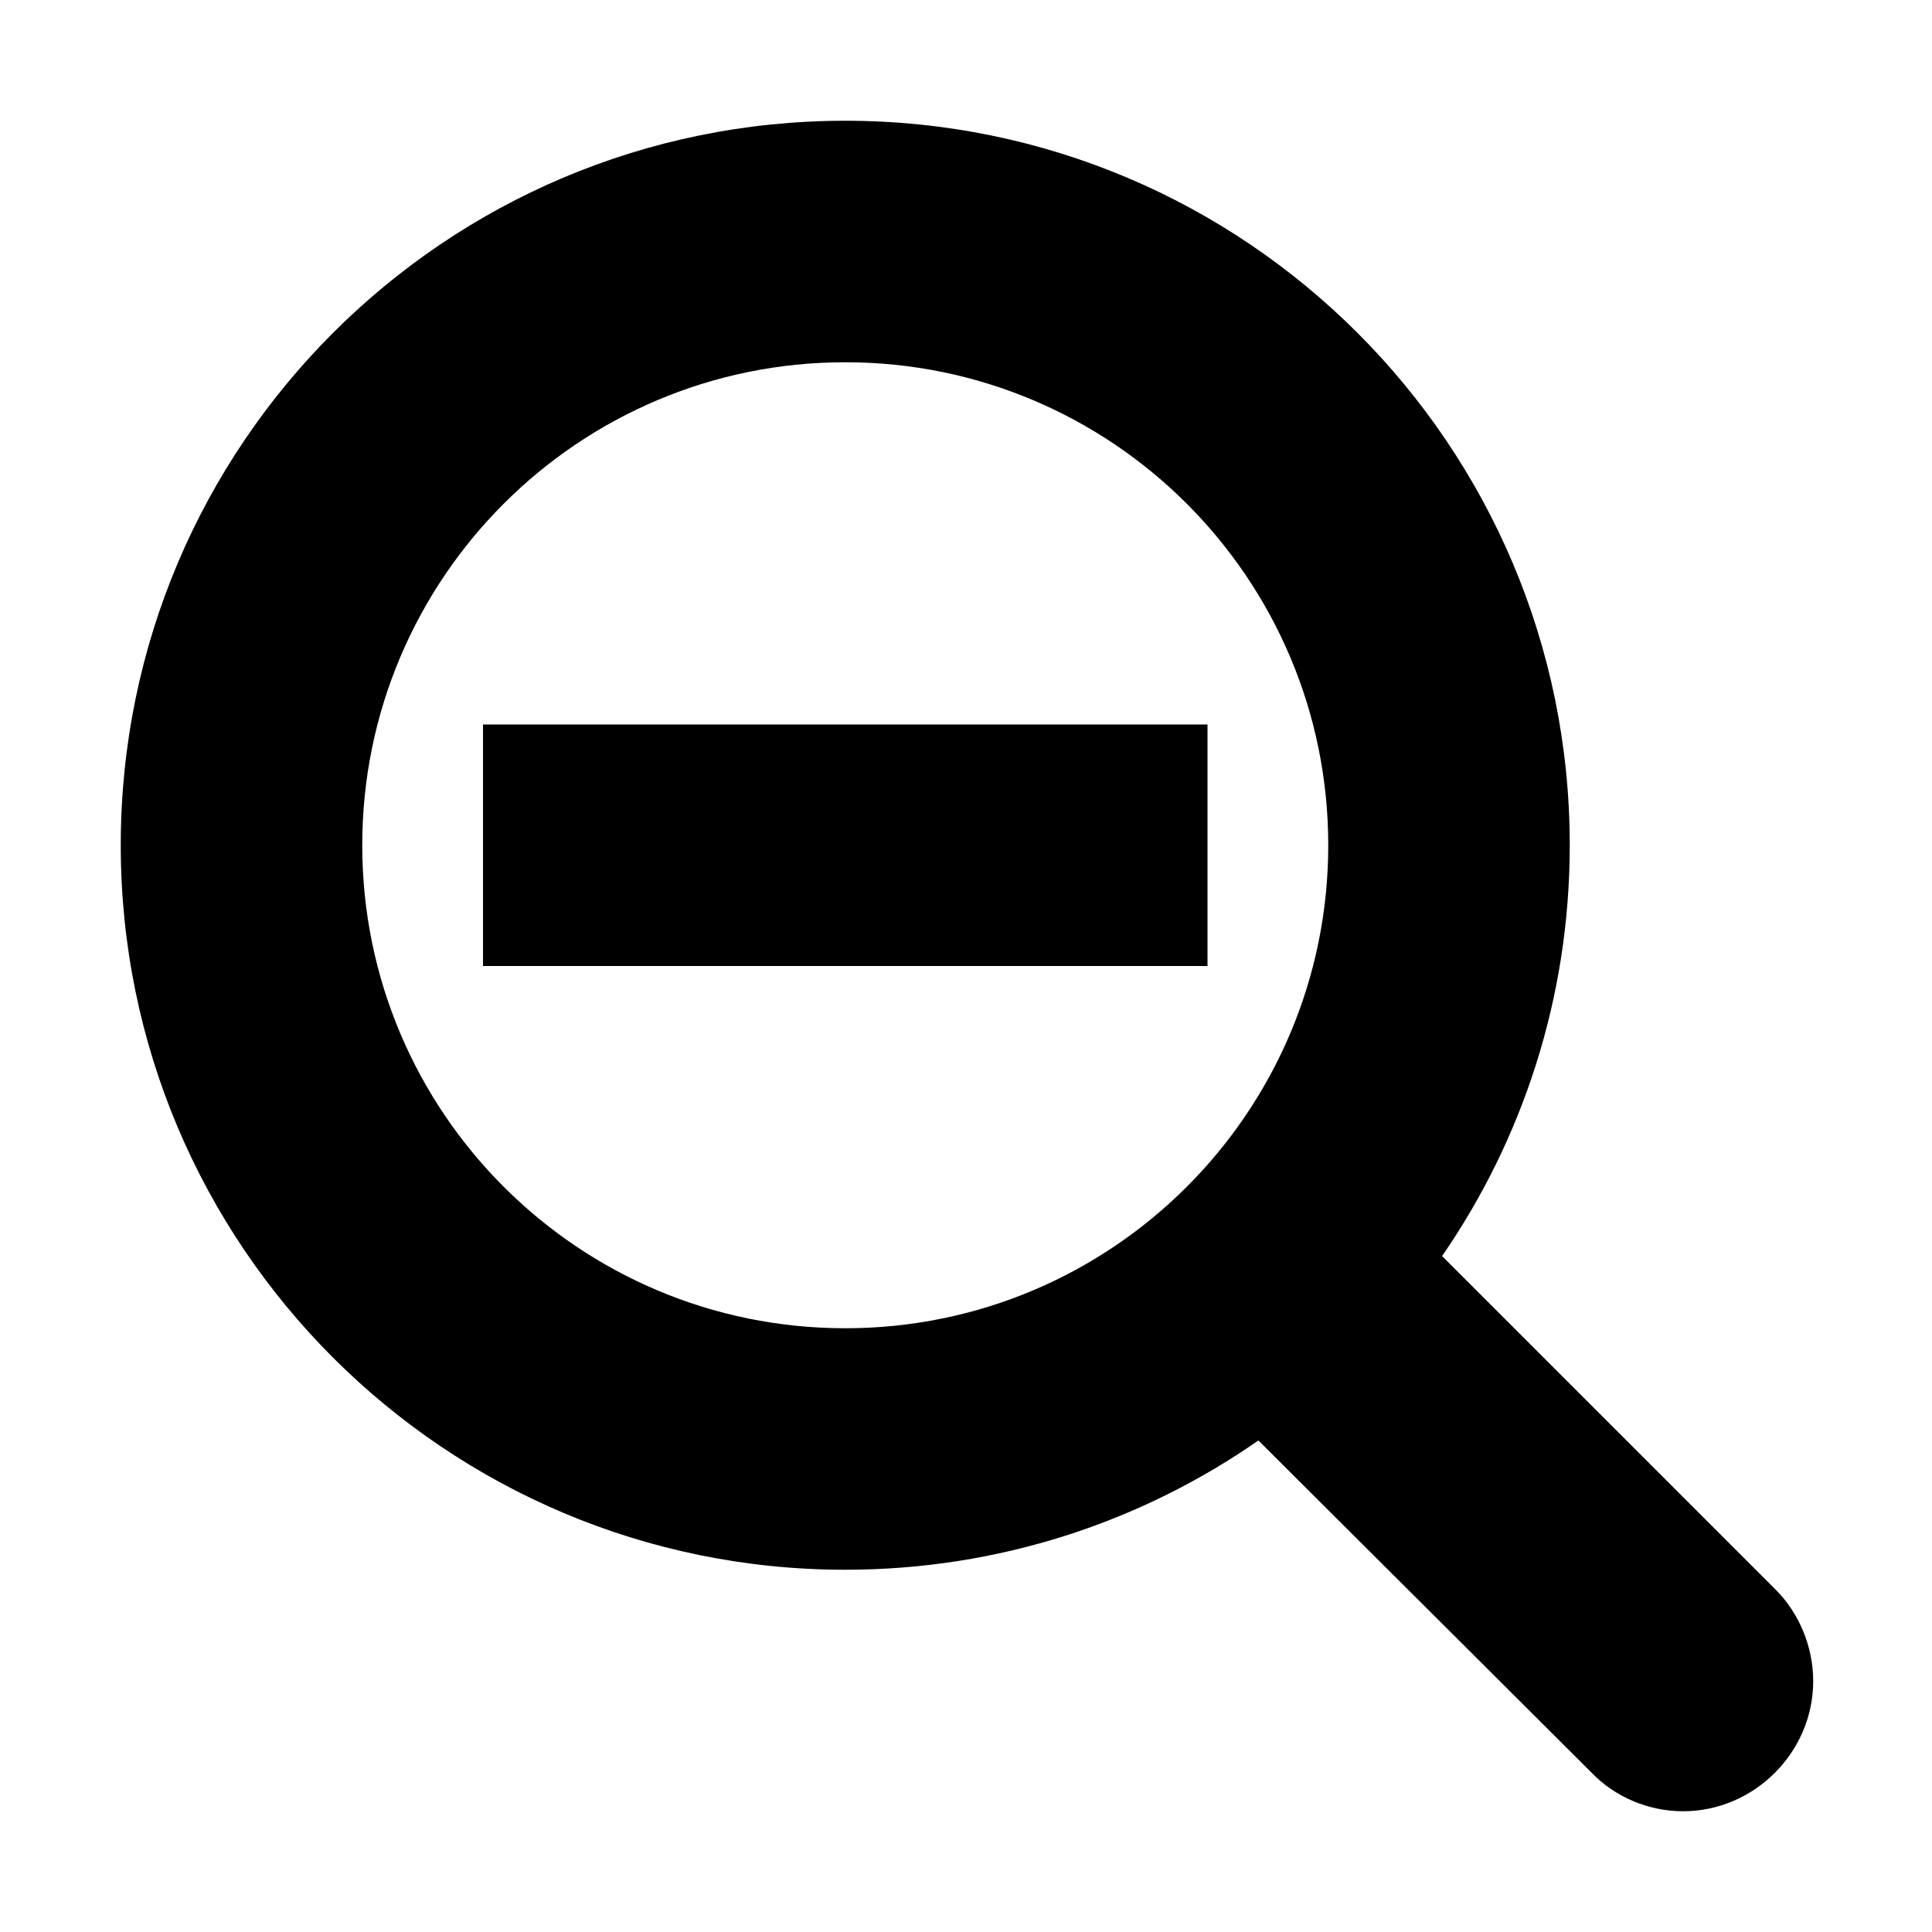
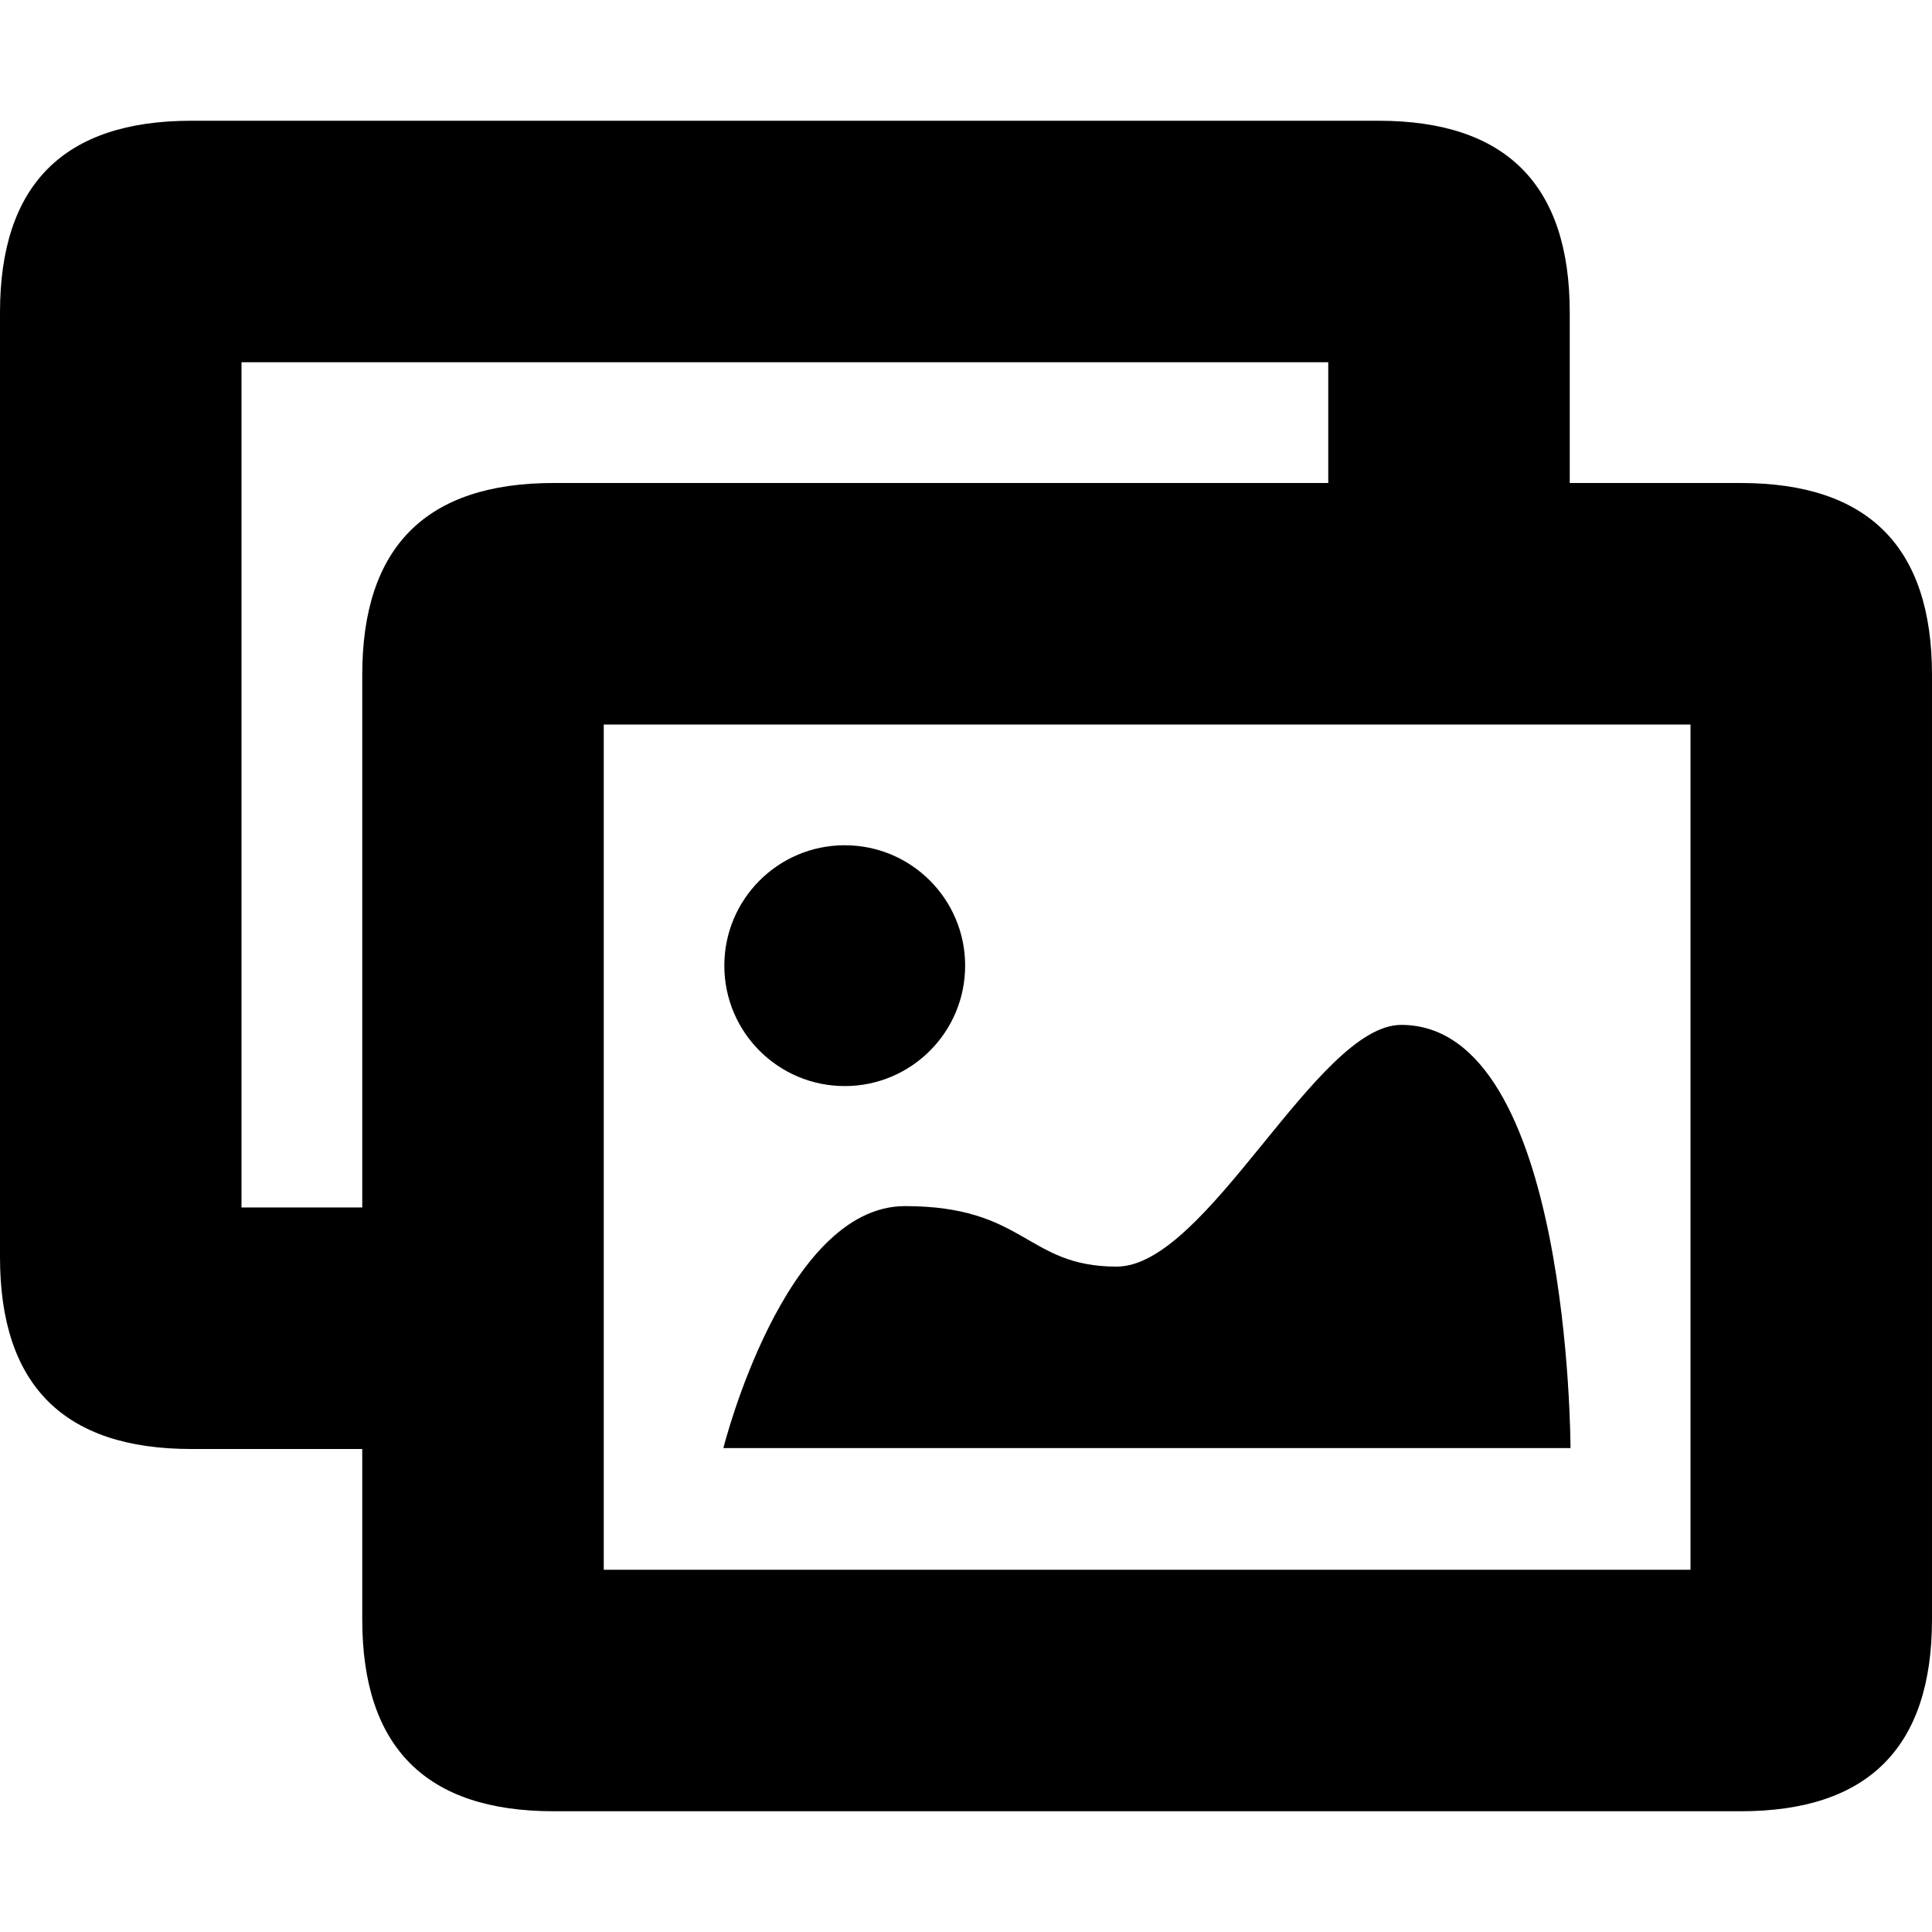
<svg xmlns="http://www.w3.org/2000/svg" version="1.1" id="图层_1" x="0px" y="0px" width="1024px" height="1024px" viewBox="0 0 1024 1024" enable-background="new 0 0 1024 1024" xml:space="preserve">
-   <path d="M941.094,842.5L764.336,665.742C807.009,603.864,832,528.852,832,448c0-212.077-171.923-384-384-384  S64,235.923,64,448s171.923,384,384,384c81.393,0,156.869-25.325,218.984-68.523l176.56,176.043  c12.393,12.933,30.181,20.48,48.5,20.48c37.738,0,68.99-31.262,68.99-68.99C961.034,872.681,953.496,854.894,941.094,842.5z   M448,704c-141.385,0-256-114.615-256-256s114.615-256,256-256s256,114.615,256,256S589.385,704,448,704z" />
-   <rect x="256" y="384" width="384" height="128" />
+   <circle cx="447.725" cy="511.82" r="63.82" />
+   <path d="M742.679,543.215c-44.857,0-102.693,128.115-150.813,128.115c-48.097,0-48.073-32.066-112.223-32.066  c-64.129,0-96.238,128.236-96.238,128.236h448.988C832.393,767.5,832.393,543.215,742.679,543.215z  M922.64,256H293.36C225.783,256,192,289.904,192,357.704v500.593C192,926.097,225.783,960,293.359,960h629.28c67.571,0,101.36-33.903,101.36-101.703V357.704C1024,289.904,990.211,256,922.64,256z M896,832H320V384h576V832z  M192,639.986L128,640V192h576v64h128v-90.296C832,97.904,798.211,64,730.64,64H101.36C33.783,64,0,97.904,0,165.704v500.593  C0,734.097,33.783,768,101.359,768H192V639.986z" />
</svg>
